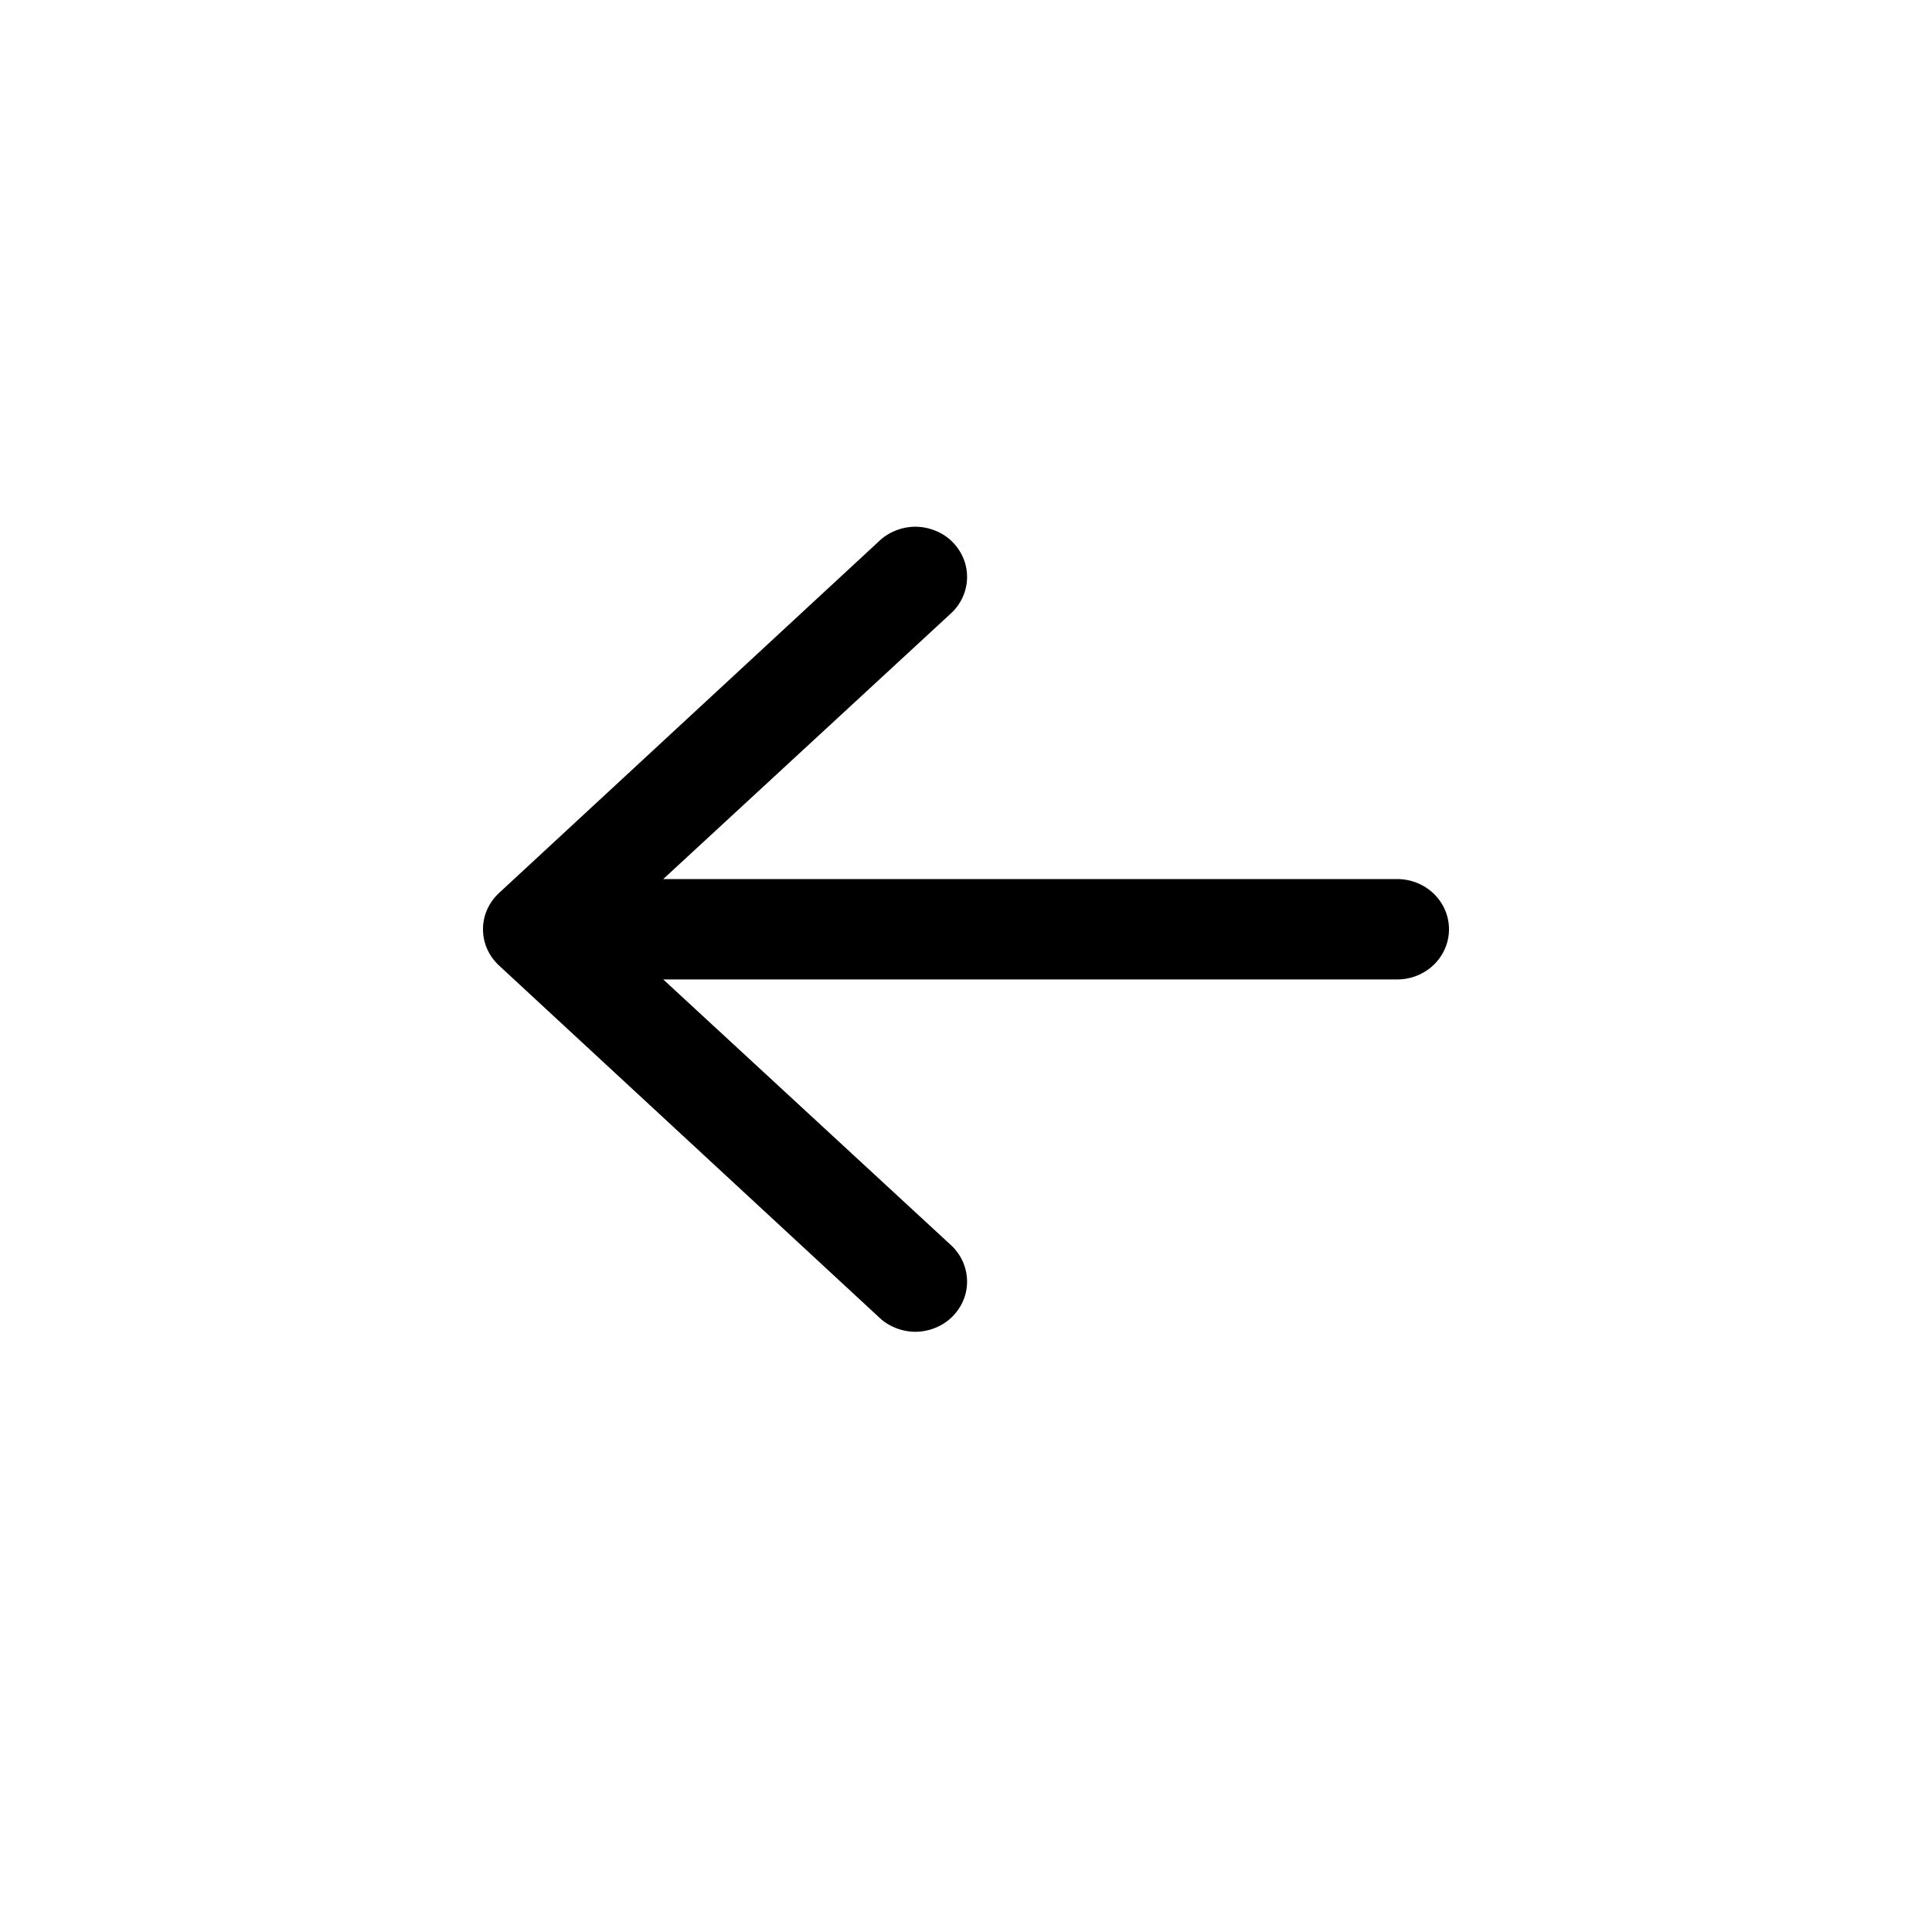
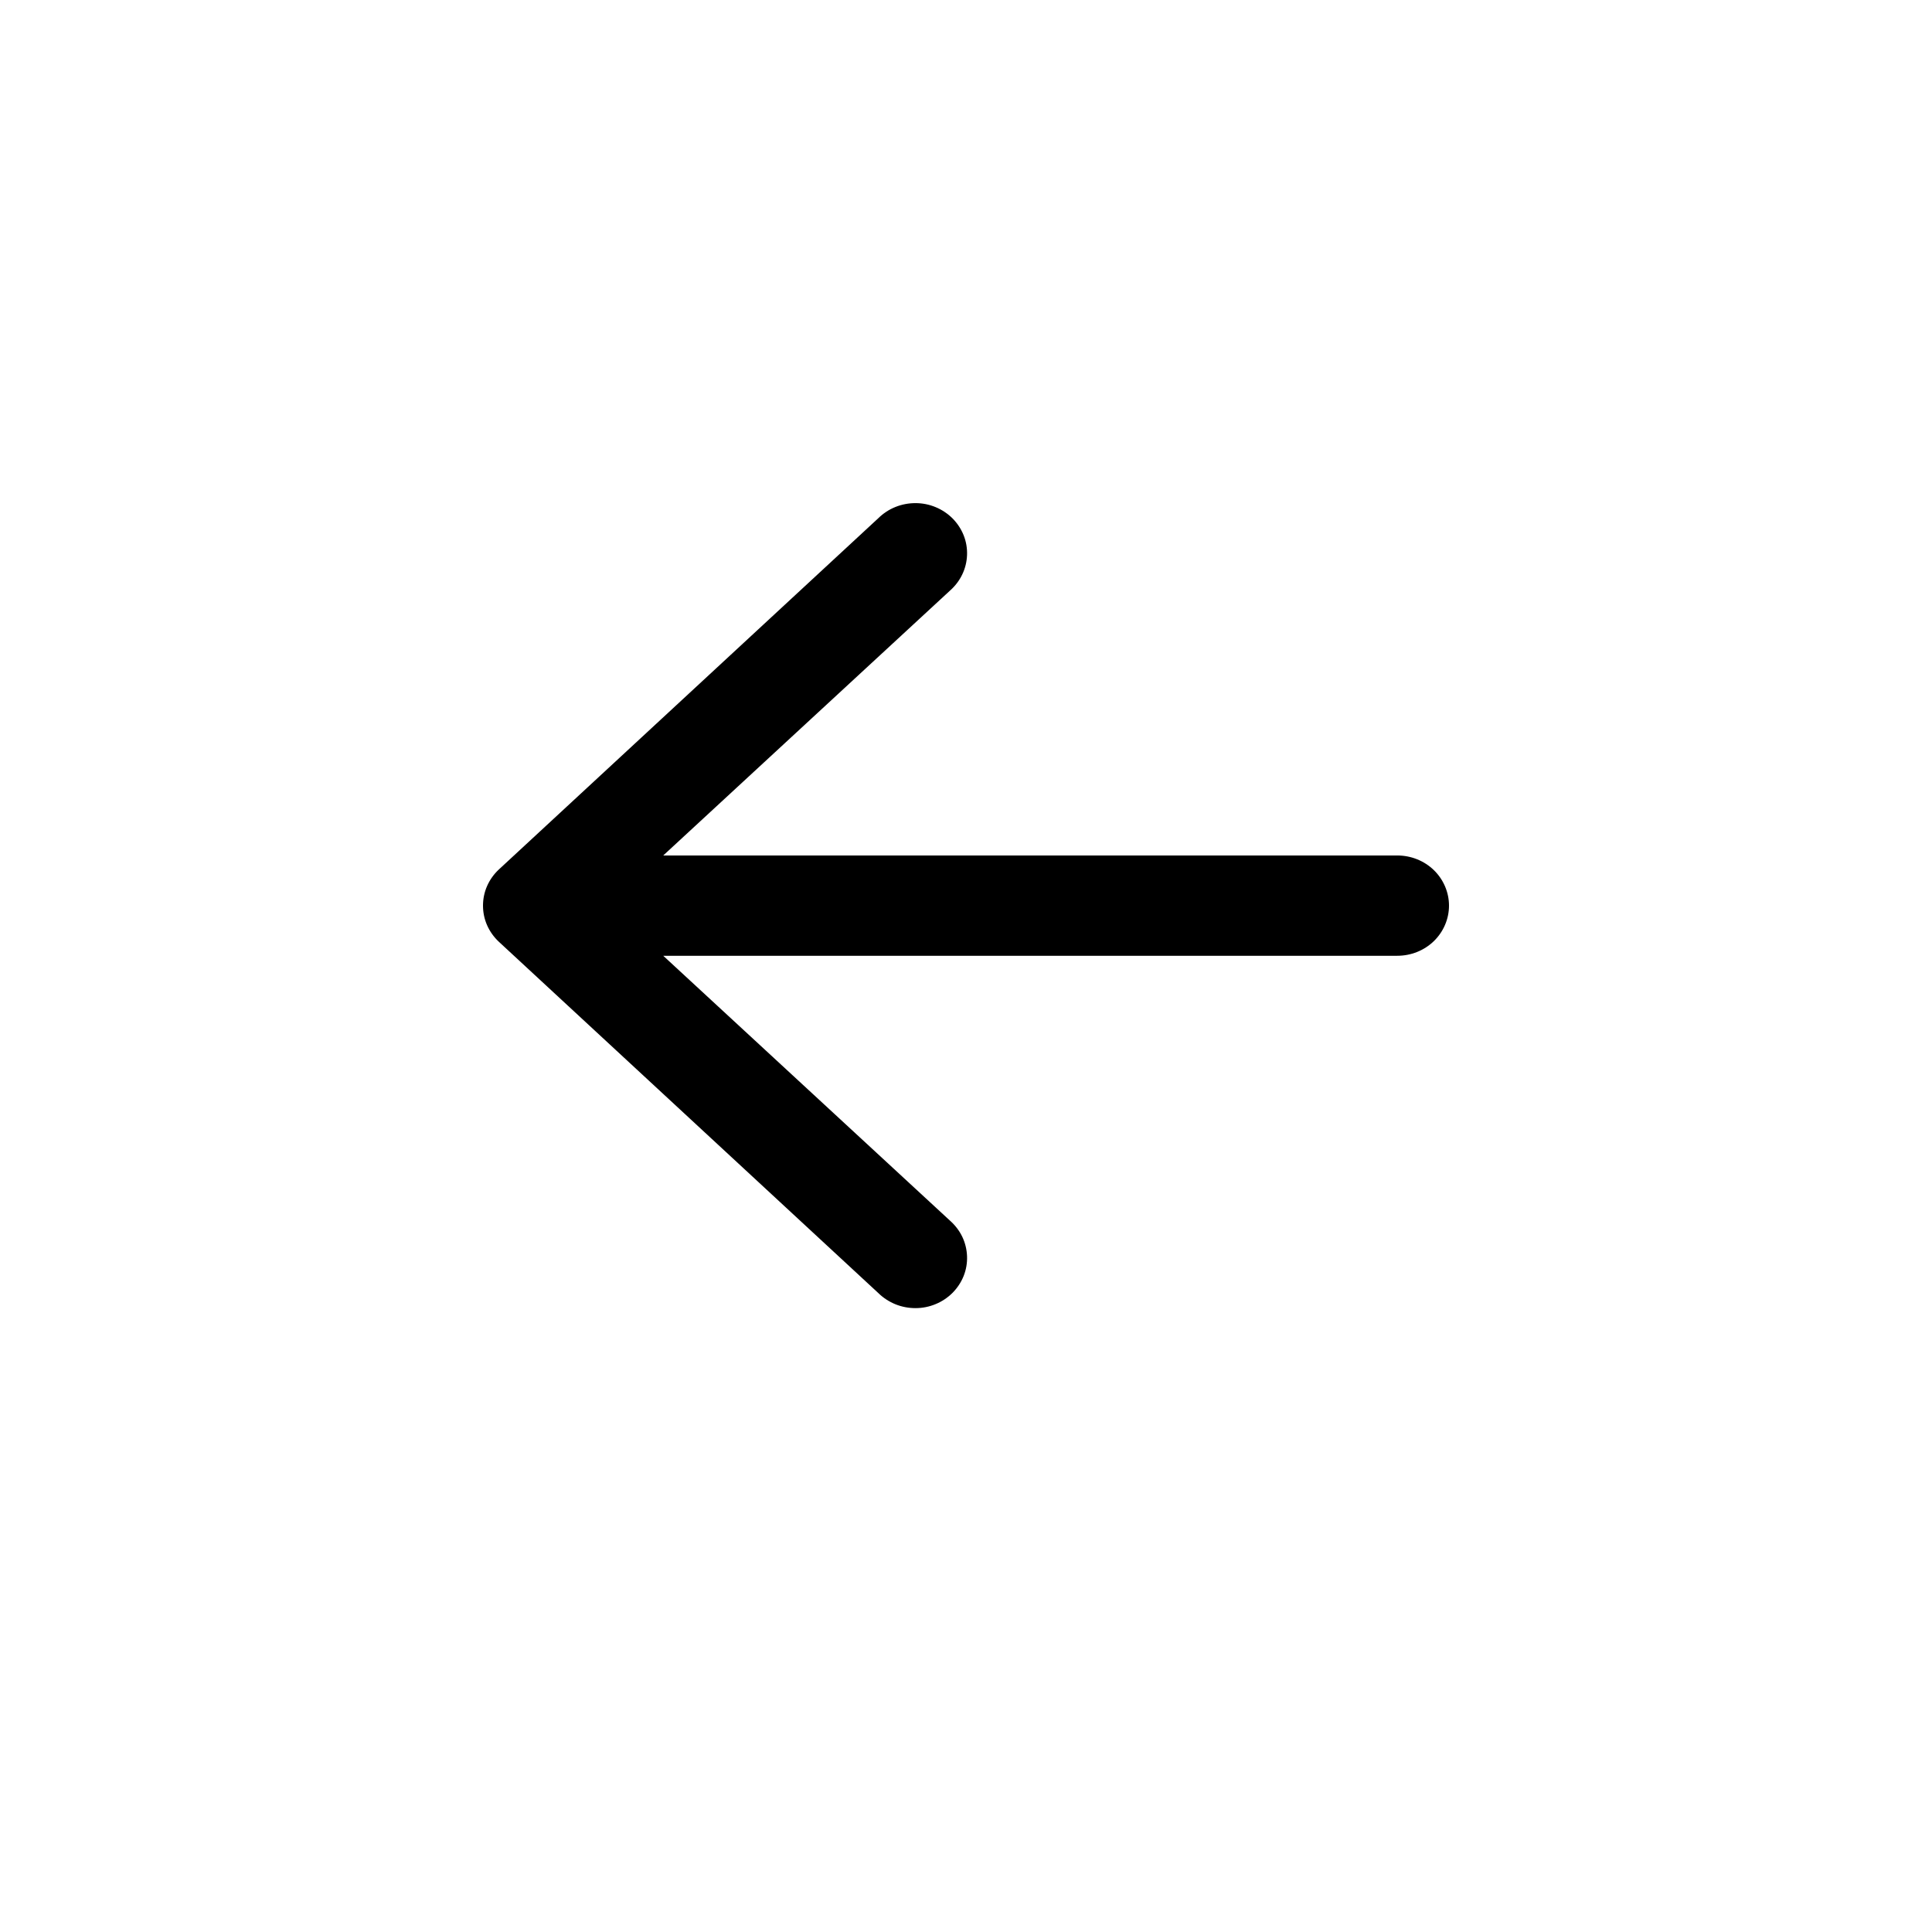
<svg xmlns="http://www.w3.org/2000/svg" width="100%" height="100%" viewBox="0 0 24 24" fill="none">
-   <path fill-rule="evenodd" clip-rule="evenodd" d="M18 11.543C18 11.709 17.932 11.867 17.812 11.984C17.691 12.101 17.528 12.167 17.357 12.167L8.239 12.167L11.803 15.458C11.866 15.514 11.918 15.582 11.954 15.658C11.99 15.734 12.01 15.816 12.013 15.899C12.016 15.982 12.002 16.066 11.971 16.143C11.94 16.221 11.893 16.292 11.834 16.352C11.774 16.413 11.703 16.46 11.623 16.493C11.544 16.526 11.459 16.543 11.373 16.544C11.287 16.544 11.202 16.527 11.123 16.495C11.043 16.463 10.971 16.416 10.911 16.356L6.197 11.992C6.135 11.934 6.085 11.864 6.051 11.787C6.017 11.71 6 11.627 6 11.543C6 11.46 6.017 11.377 6.051 11.3C6.085 11.223 6.135 11.153 6.197 11.095L10.911 6.731C10.971 6.671 11.043 6.624 11.123 6.592C11.202 6.56 11.287 6.543 11.373 6.543C11.459 6.544 11.544 6.561 11.623 6.594C11.703 6.626 11.774 6.674 11.834 6.734C11.893 6.795 11.94 6.866 11.971 6.944C12.002 7.021 12.016 7.105 12.013 7.188C12.01 7.271 11.99 7.353 11.954 7.429C11.918 7.505 11.866 7.573 11.803 7.629L8.239 10.92L17.357 10.92C17.528 10.92 17.691 10.986 17.812 11.103C17.932 11.22 18 11.378 18 11.543Z" fill="currentColor" />
+   <path fill-rule="evenodd" clip-rule="evenodd" d="M18 11.25C18 11.415 17.932 11.574 17.812 11.691C17.691 11.808 17.528 11.873 17.357 11.873L8.239 11.873L11.803 15.165C11.866 15.221 11.918 15.289 11.954 15.364C11.99 15.44 12.01 15.522 12.013 15.606C12.016 15.689 12.002 15.772 11.971 15.85C11.94 15.928 11.893 15.999 11.834 16.059C11.774 16.119 11.703 16.167 11.623 16.2C11.544 16.233 11.459 16.25 11.373 16.25C11.287 16.25 11.202 16.234 11.123 16.202C11.043 16.169 10.971 16.122 10.911 16.063L6.197 11.699C6.135 11.641 6.085 11.571 6.051 11.494C6.017 11.417 6 11.334 6 11.25C6 11.166 6.017 11.083 6.051 11.006C6.085 10.929 6.135 10.859 6.197 10.801L10.911 6.437C10.971 6.378 11.043 6.33 11.123 6.298C11.202 6.266 11.287 6.25 11.373 6.25C11.459 6.25 11.544 6.267 11.623 6.3C11.703 6.333 11.774 6.381 11.834 6.441C11.893 6.501 11.94 6.572 11.971 6.65C12.002 6.728 12.016 6.811 12.013 6.894C12.01 6.978 11.99 7.06 11.954 7.135C11.918 7.211 11.866 7.279 11.803 7.335L8.239 10.627L17.357 10.627C17.528 10.627 17.691 10.692 17.812 10.809C17.932 10.926 18 11.085 18 11.25Z" fill="currentColor" />
</svg>
